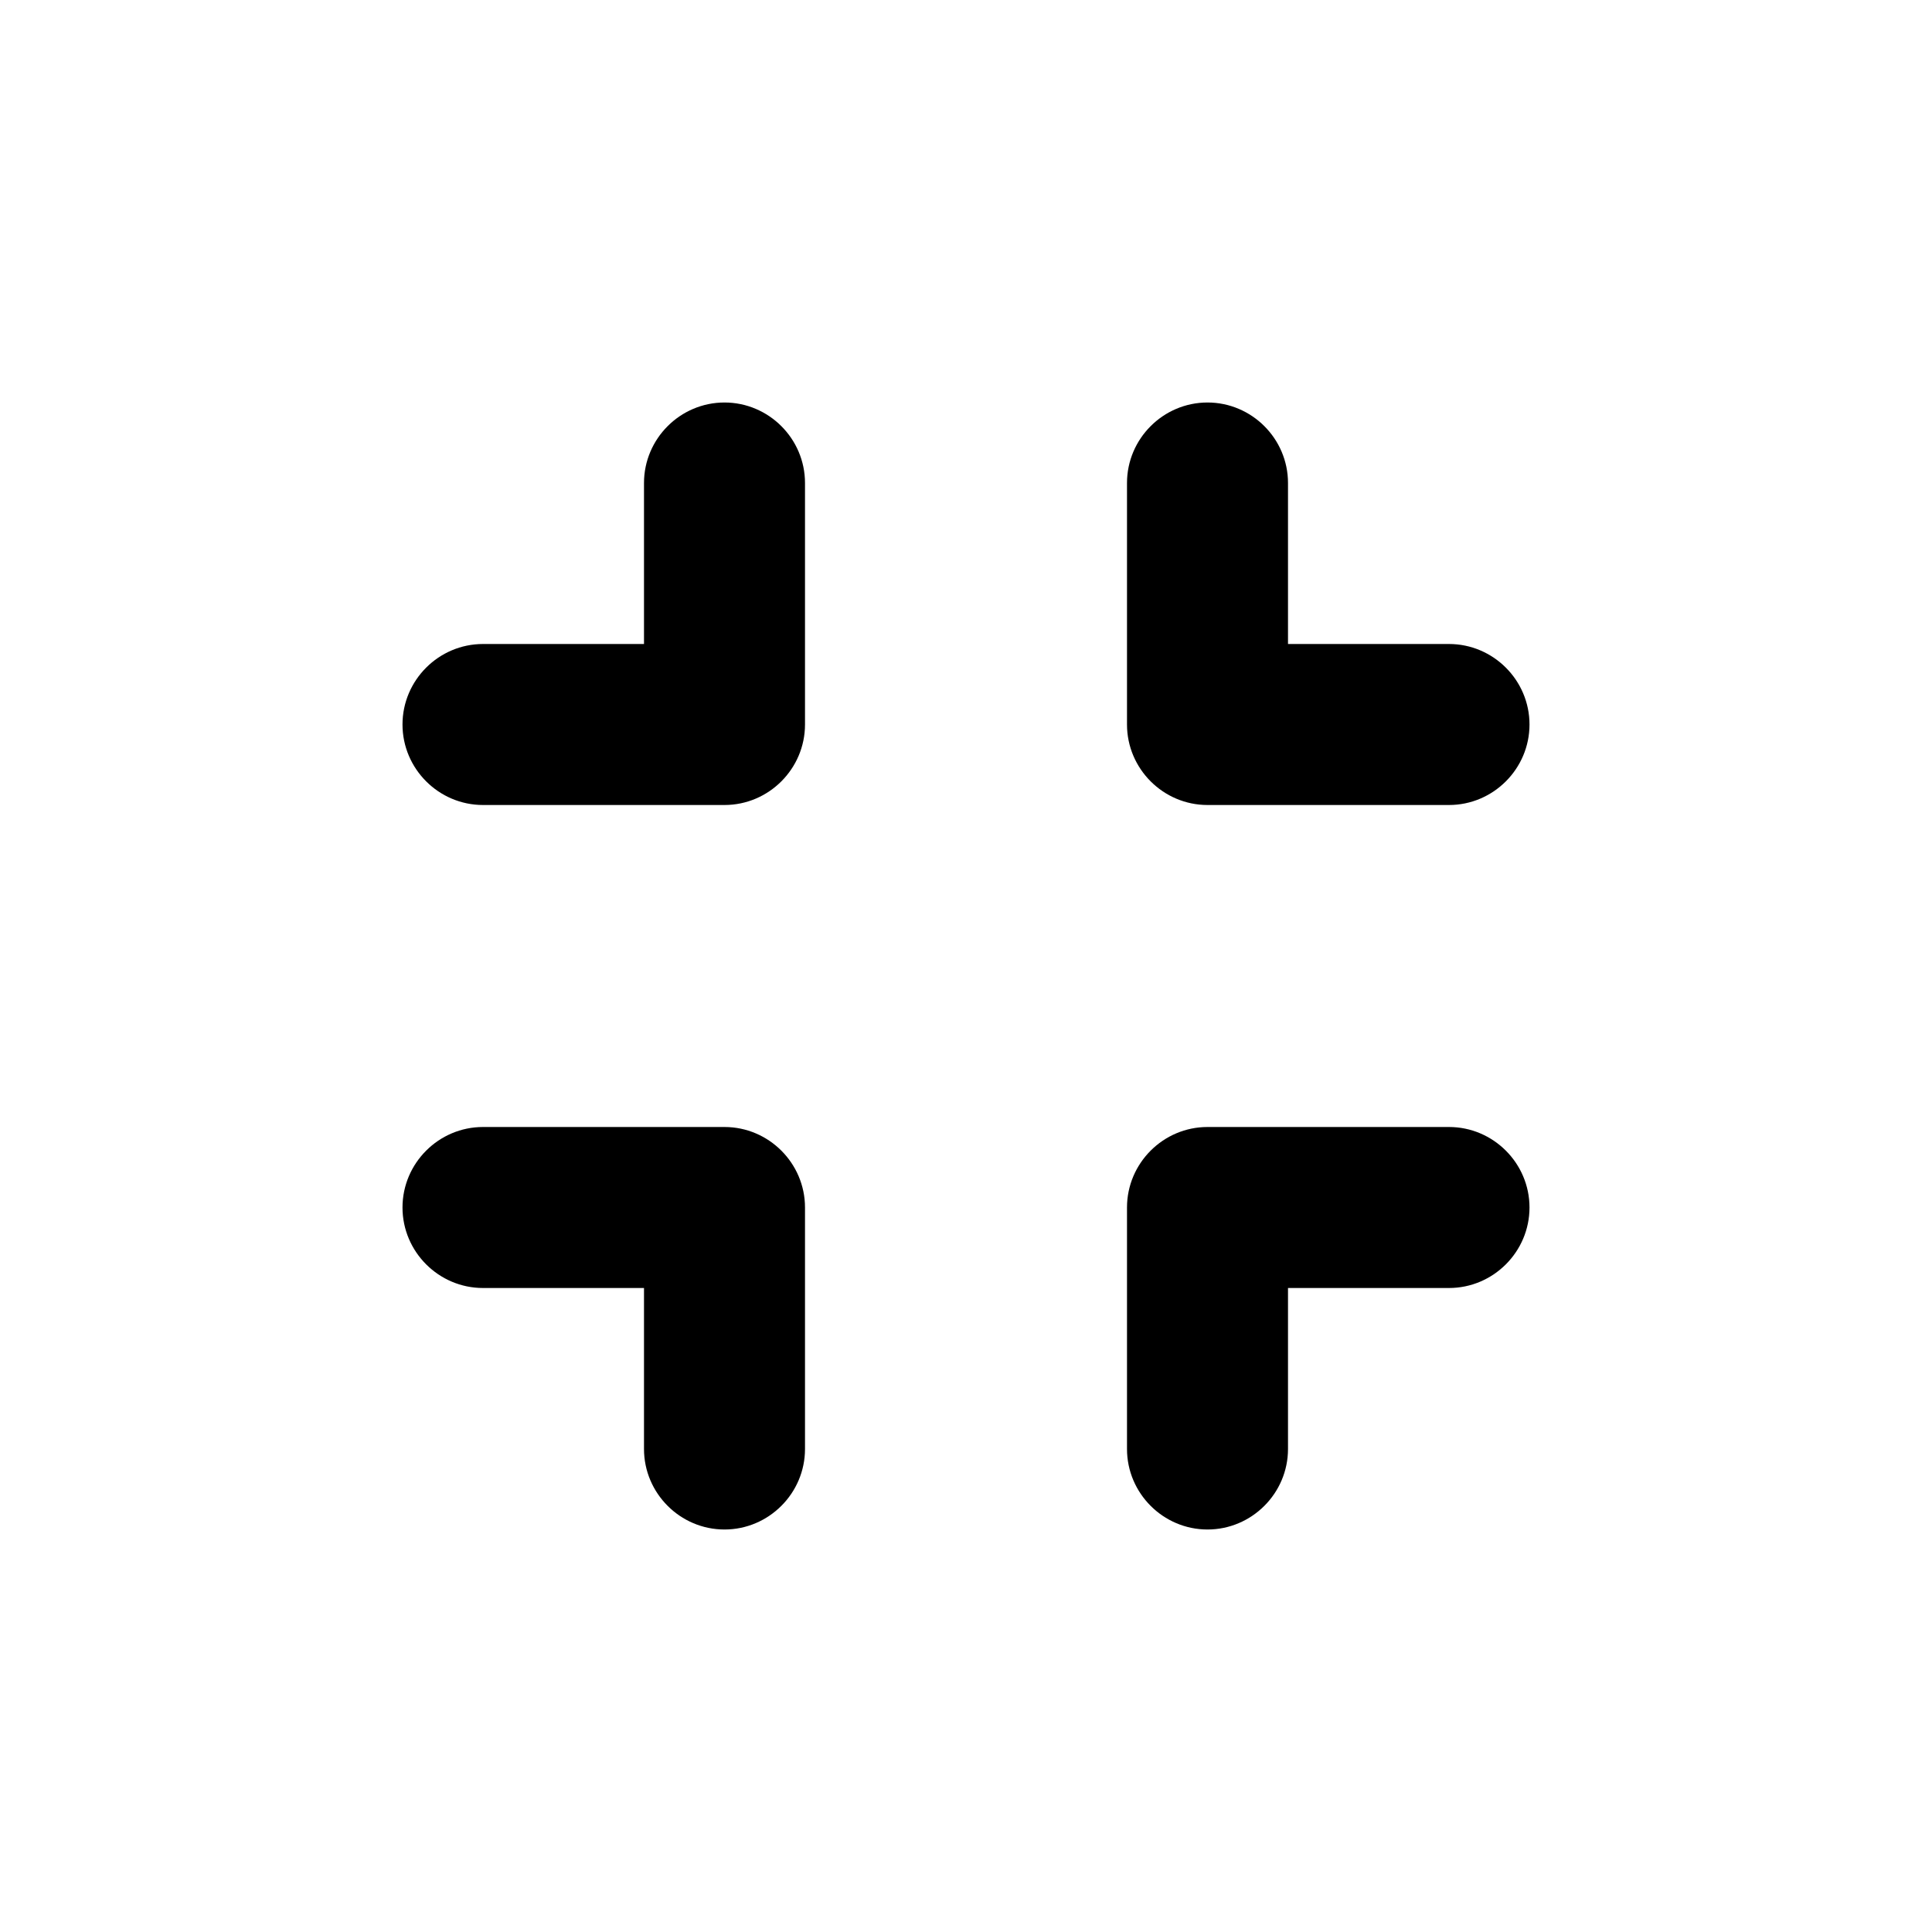
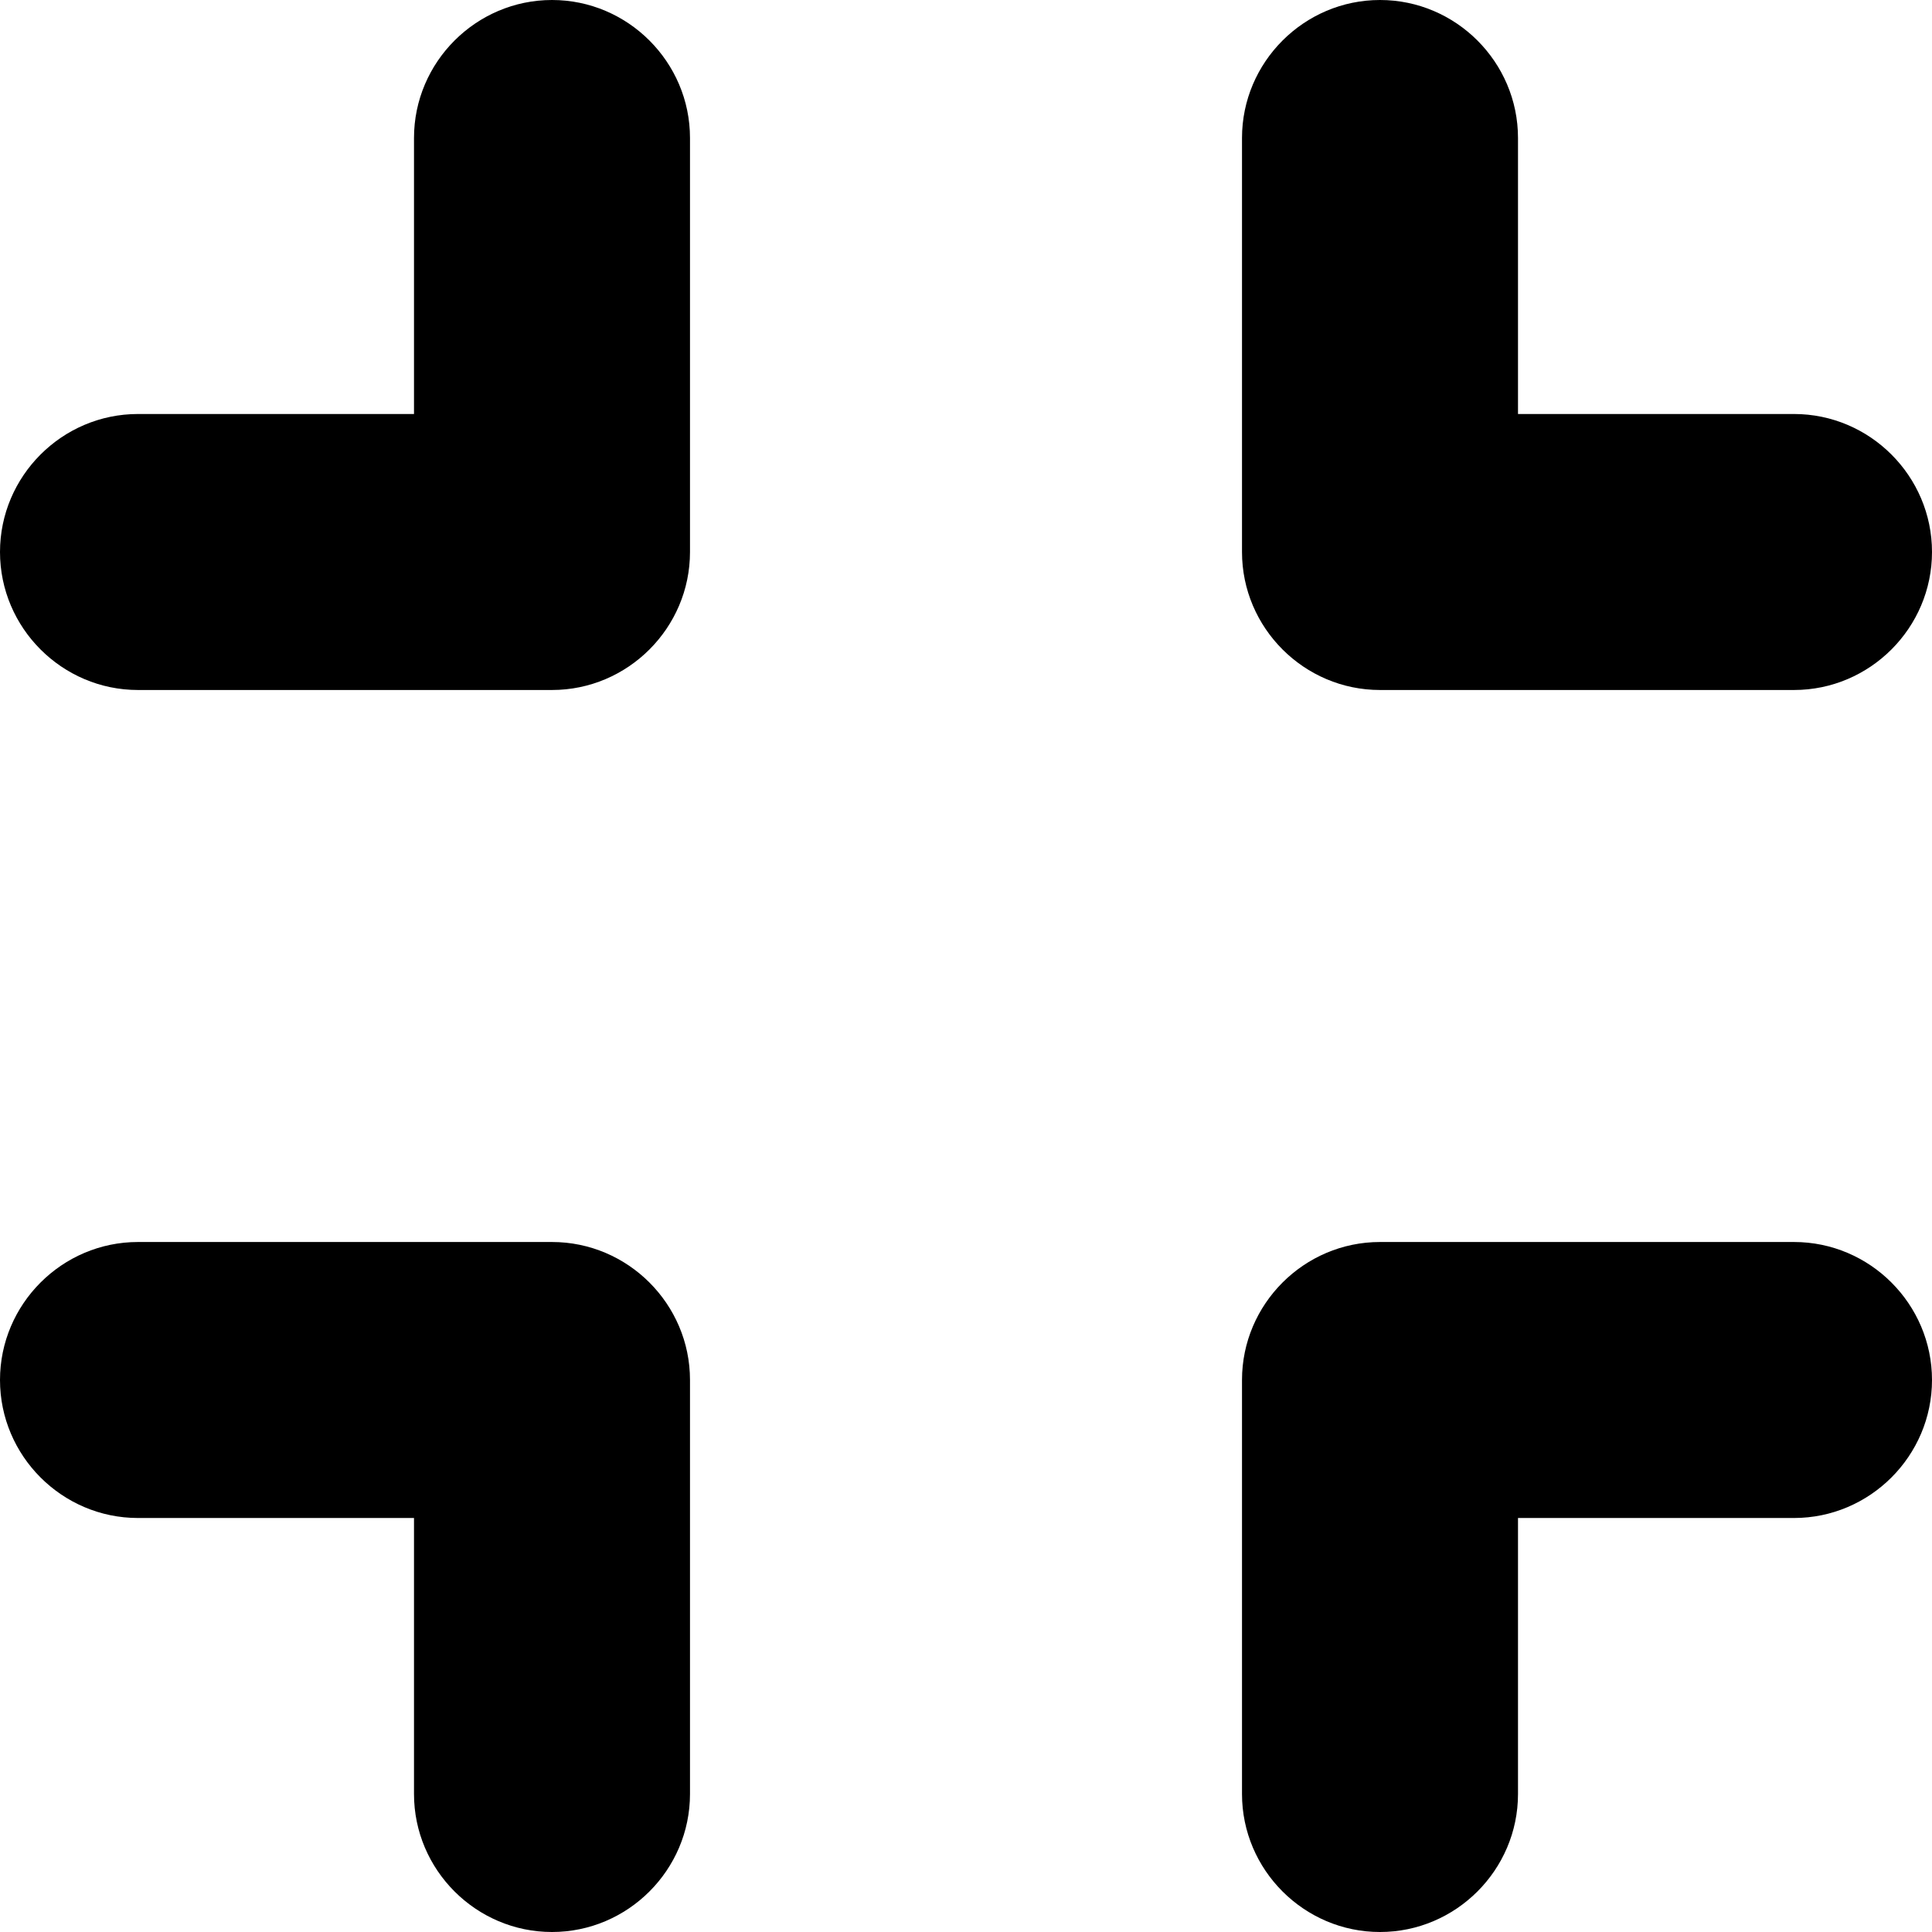
- <svg xmlns="http://www.w3.org/2000/svg" class="v-iconPressed" viewBox="0 0 24 24" aria-hidden="true">
-   <path d="M6 16h2v2c0 .55.45 1 1 1s1-.45 1-1v-3c0-.55-.45-1-1-1H6c-.55 0-1 .45-1 1s.45 1 1 1zm2-8H6c-.55 0-1 .45-1 1s.45 1 1 1h3c.55 0 1-.45 1-1V6c0-.55-.45-1-1-1s-1 .45-1 1v2zm7 11c.55 0 1-.45 1-1v-2h2c.55 0 1-.45 1-1s-.45-1-1-1h-3c-.55 0-1 .45-1 1v3c0 .55.45 1 1 1zm1-11V6c0-.55-.45-1-1-1s-1 .45-1 1v3c0 .55.45 1 1 1h3c.55 0 1-.45 1-1s-.45-1-1-1h-2z" />
+ <svg xmlns="http://www.w3.org/2000/svg" class="v-iconPressed" viewBox="0 0 14 14">
+   <path d="M1 11h2v2c0 .55.45 1 1 1s1-.45 1-1v-3c0-.55-.45-1-1-1H1c-.55 0-1 .45-1 1s.45 1 1 1Zm2-8H1c-.55 0-1 .45-1 1s.45 1 1 1h3c.55 0 1-.45 1-1V1c0-.55-.45-1-1-1S3 .45 3 1v2Zm7 11c.55 0 1-.45 1-1v-2h2c.55 0 1-.45 1-1s-.45-1-1-1h-3c-.55 0-1 .45-1 1v3c0 .55.45 1 1 1Zm1-11V1c0-.55-.45-1-1-1S9 .45 9 1v3c0 .55.45 1 1 1h3c.55 0 1-.45 1-1s-.45-1-1-1h-2Z" />
</svg>
